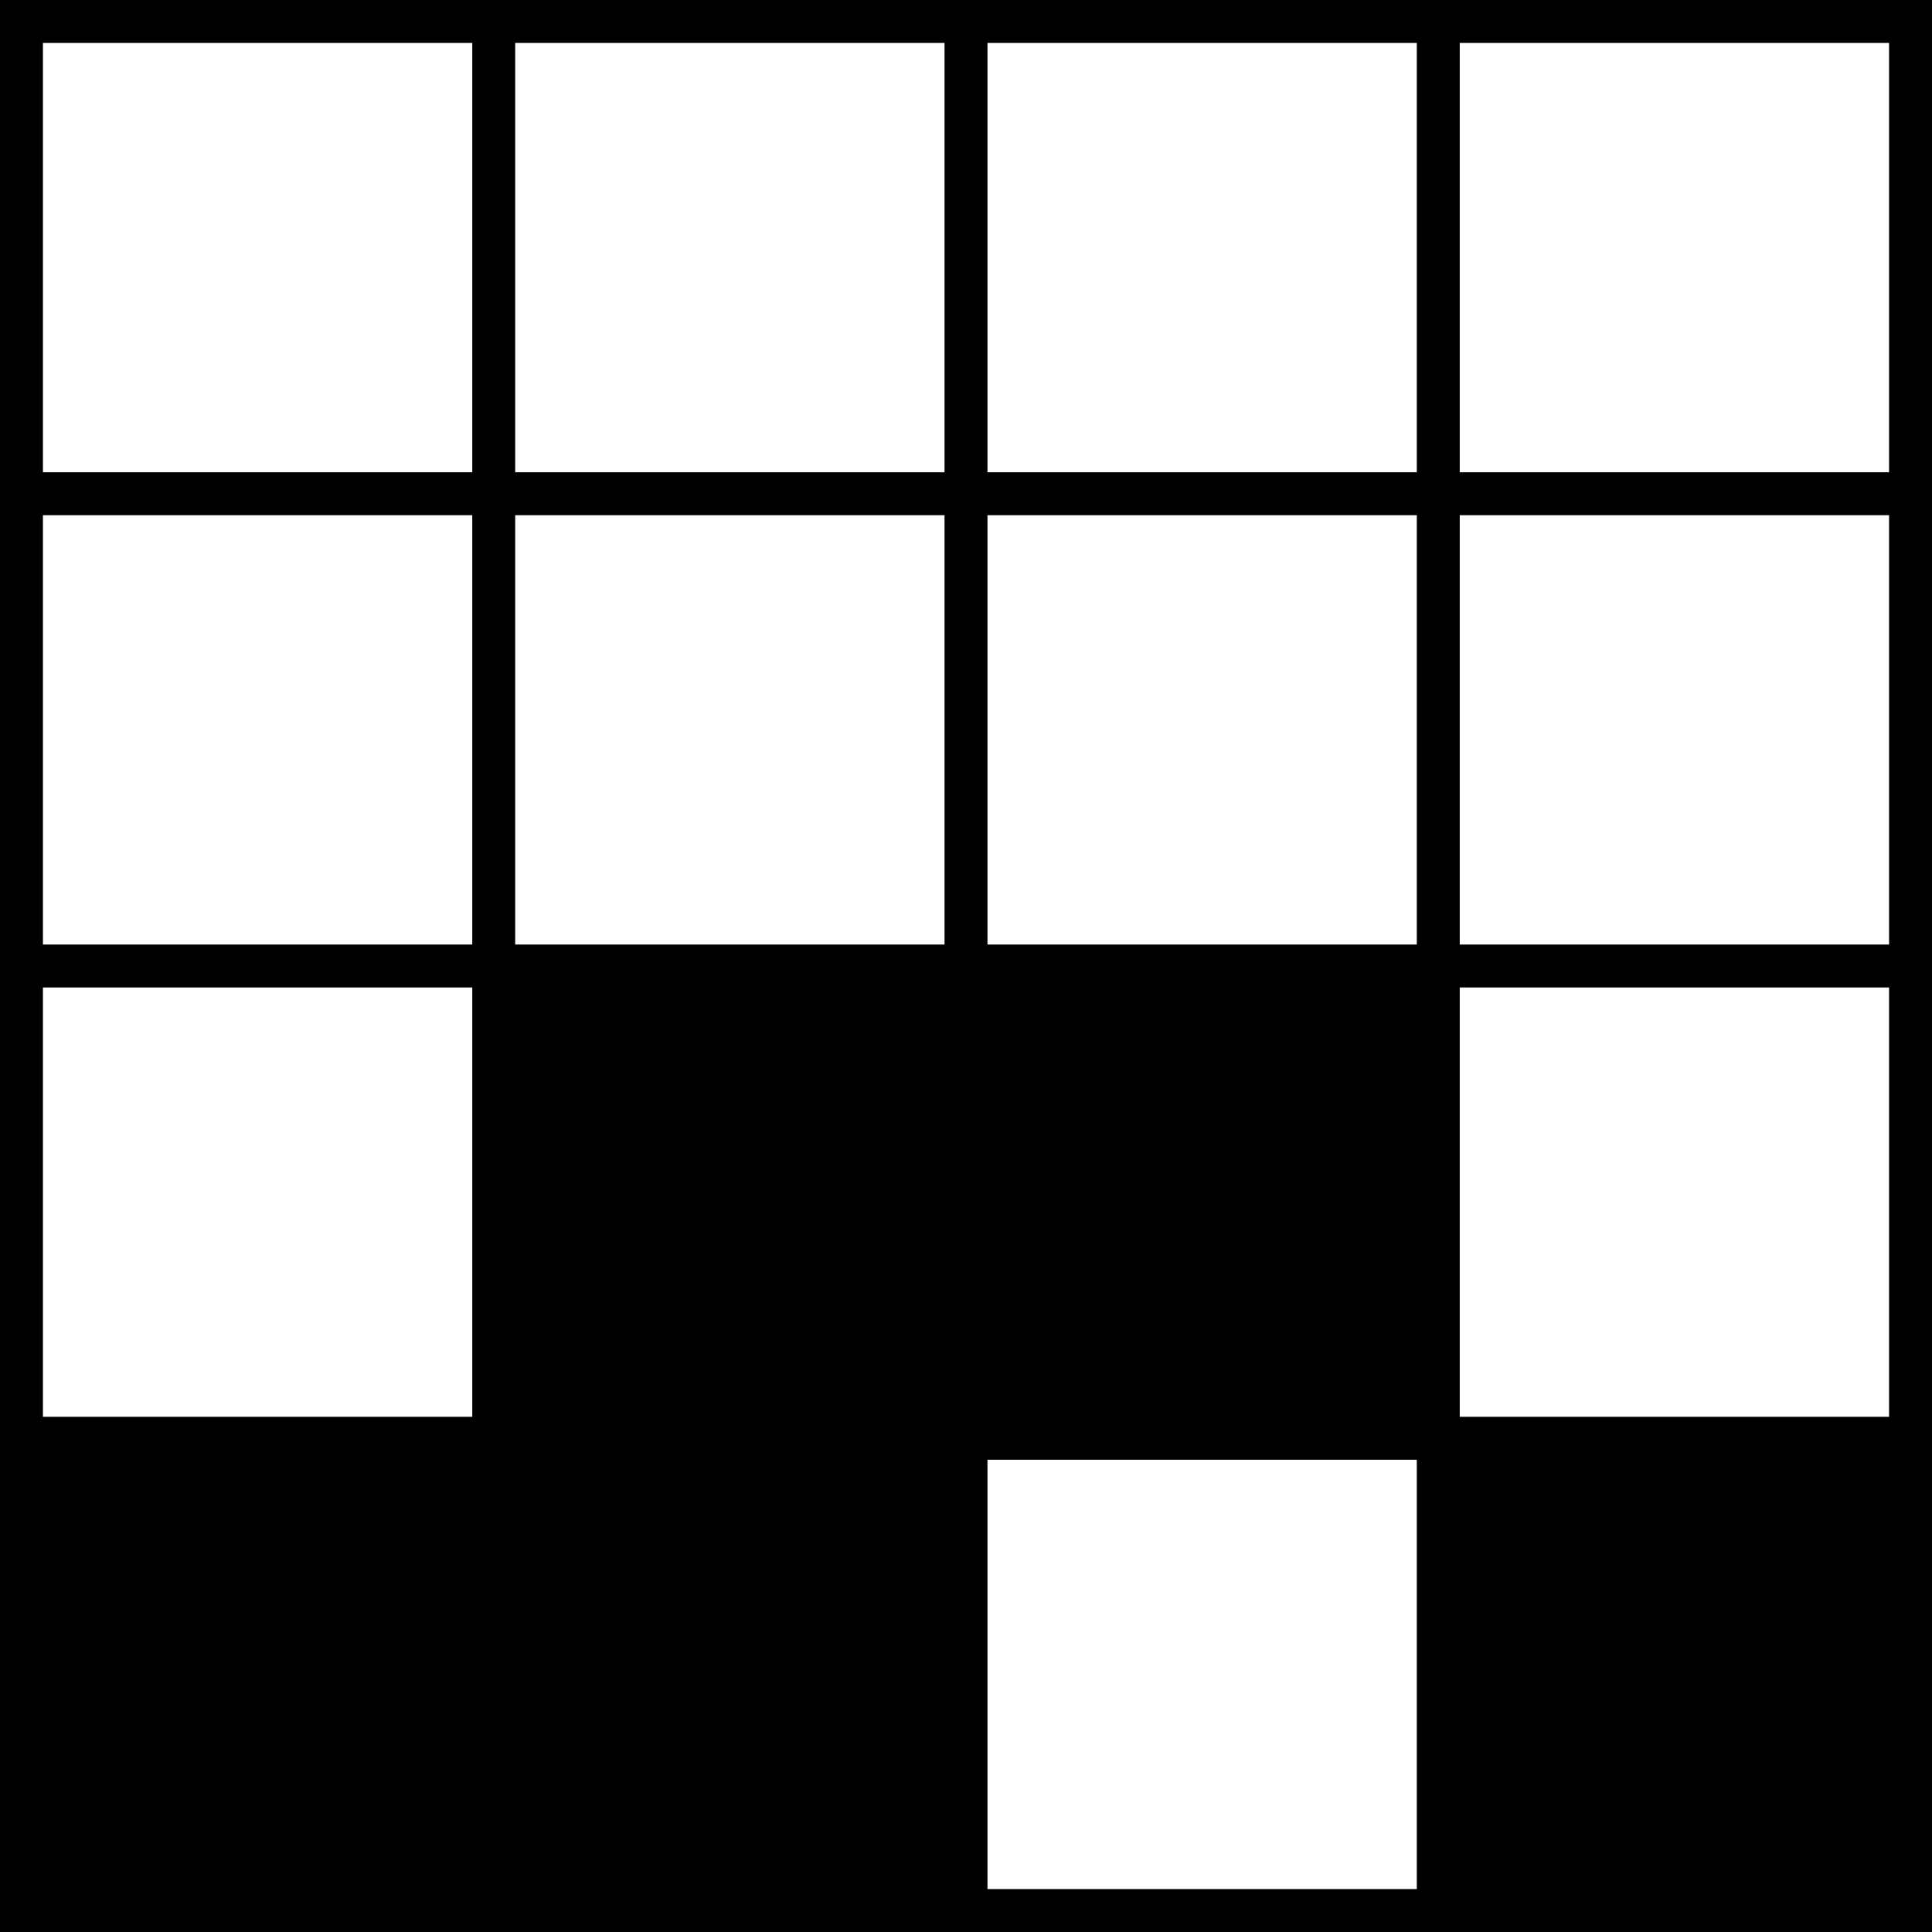
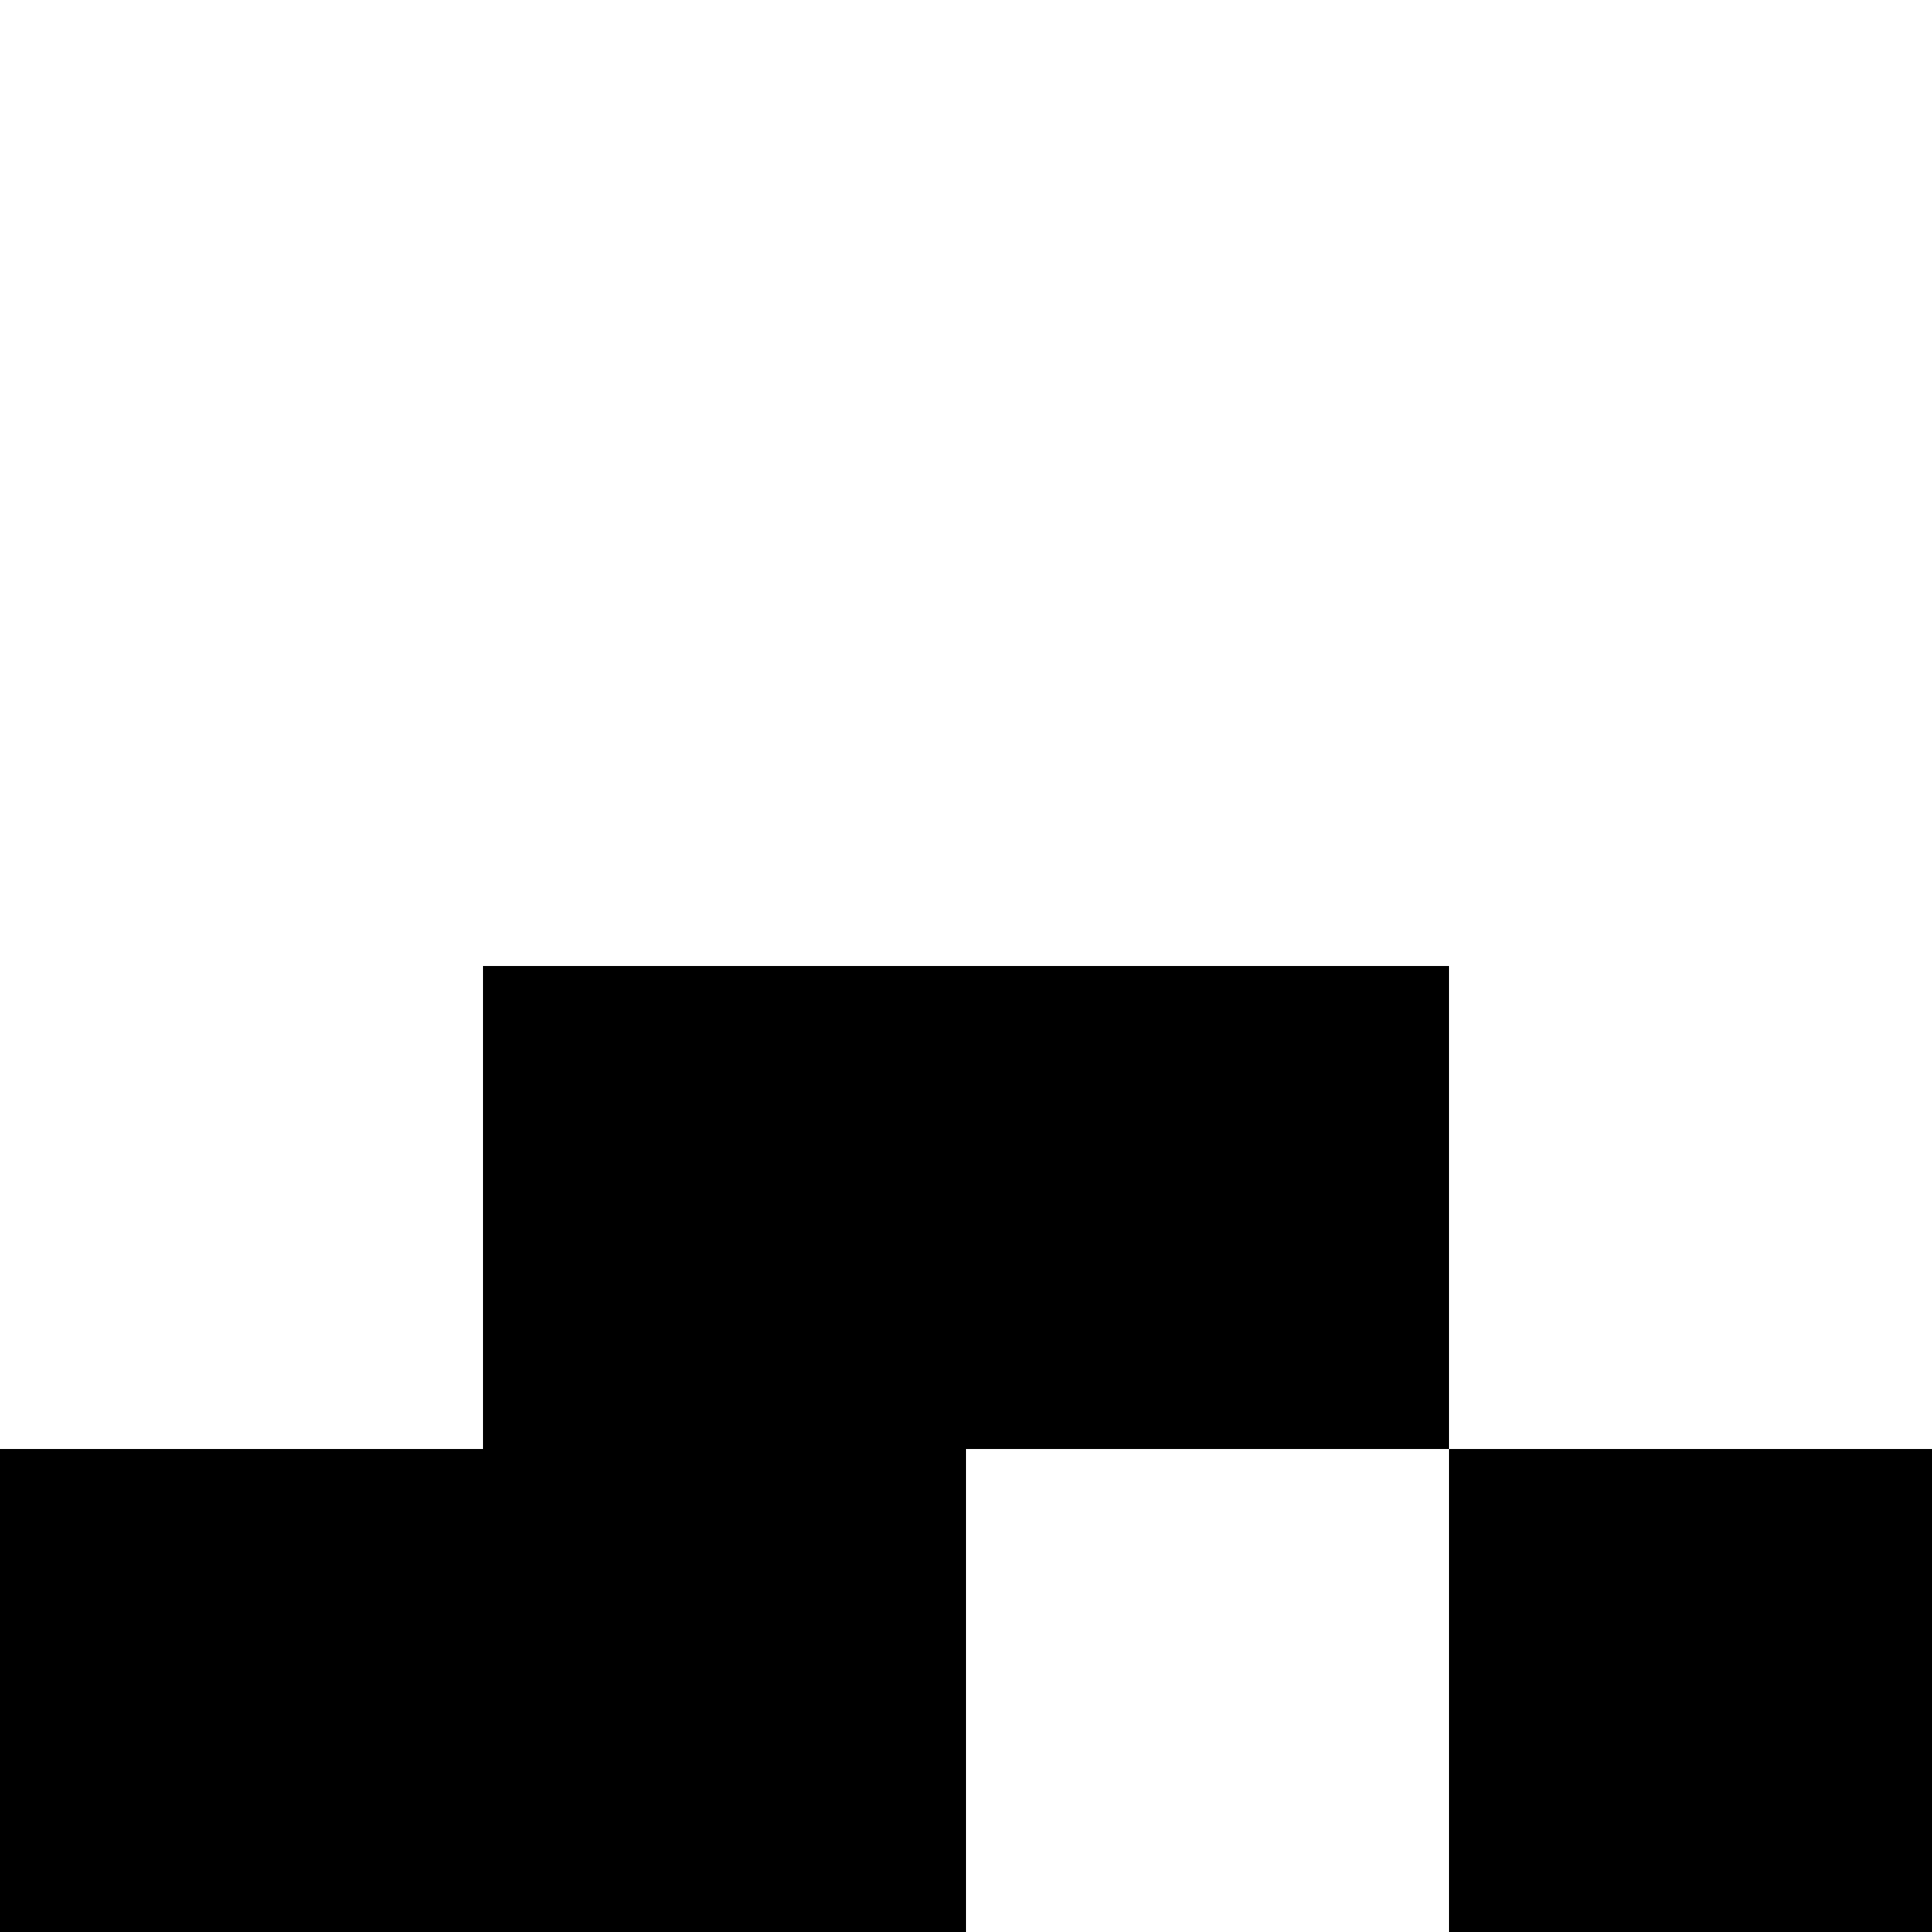
- <svg xmlns="http://www.w3.org/2000/svg" baseProfile="tiny" height="45px" version="1.2" width="45px">
+ <svg xmlns="http://www.w3.org/2000/svg" baseProfile="tiny" height="40px" version="1.2" width="40px">
  <defs />
-   <rect fill="rgb(0%,0%,0%)" height="45" width="45" x="0" y="0" />
-   <rect fill="rgb(100%,100%,100%)" height="10" width="10" x="1" y="1" />
-   <rect fill="rgb(100%,100%,100%)" height="10" width="10" x="12" y="1" />
-   <rect fill="rgb(100%,100%,100%)" height="10" width="10" x="23" y="1" />
-   <rect fill="rgb(100%,100%,100%)" height="10" width="10" x="34" y="1" />
-   <rect fill="rgb(100%,100%,100%)" height="10" width="10" x="1" y="12" />
-   <rect fill="rgb(100%,100%,100%)" height="10" width="10" x="12" y="12" />
-   <rect fill="rgb(100%,100%,100%)" height="10" width="10" x="23" y="12" />
-   <rect fill="rgb(100%,100%,100%)" height="10" width="10" x="34" y="12" />
-   <rect fill="rgb(100%,100%,100%)" height="10" width="10" x="1" y="23" />
-   <rect fill="rgb(0%,0%,0%)" height="10" width="10" x="12" y="23" />
-   <rect fill="rgb(0%,0%,0%)" height="10" width="10" x="23" y="23" />
-   <rect fill="rgb(100%,100%,100%)" height="10" width="10" x="34" y="23" />
-   <rect fill="rgb(0%,0%,0%)" height="10" width="10" x="1" y="34" />
-   <rect fill="rgb(0%,0%,0%)" height="10" width="10" x="12" y="34" />
-   <rect fill="rgb(100%,100%,100%)" height="10" width="10" x="23" y="34" />
-   <rect fill="rgb(0%,0%,0%)" height="10" width="10" x="34" y="34" />
+   <rect fill="rgb(0%,0%,0%)" height="40" width="40" x="0" y="0" />
+   <rect fill="rgb(100%,100%,100%)" height="10" width="10" x="0" y="0" />
+   <rect fill="rgb(100%,100%,100%)" height="10" width="10" x="10" y="0" />
+   <rect fill="rgb(100%,100%,100%)" height="10" width="10" x="20" y="0" />
+   <rect fill="rgb(100%,100%,100%)" height="10" width="10" x="30" y="0" />
+   <rect fill="rgb(100%,100%,100%)" height="10" width="10" x="0" y="10" />
+   <rect fill="rgb(100%,100%,100%)" height="10" width="10" x="10" y="10" />
+   <rect fill="rgb(100%,100%,100%)" height="10" width="10" x="20" y="10" />
+   <rect fill="rgb(100%,100%,100%)" height="10" width="10" x="30" y="10" />
+   <rect fill="rgb(100%,100%,100%)" height="10" width="10" x="0" y="20" />
+   <rect fill="rgb(100%,100%,100%)" height="10" width="10" x="30" y="20" />
+   <rect fill="rgb(100%,100%,100%)" height="10" width="10" x="20" y="30" />
</svg>
